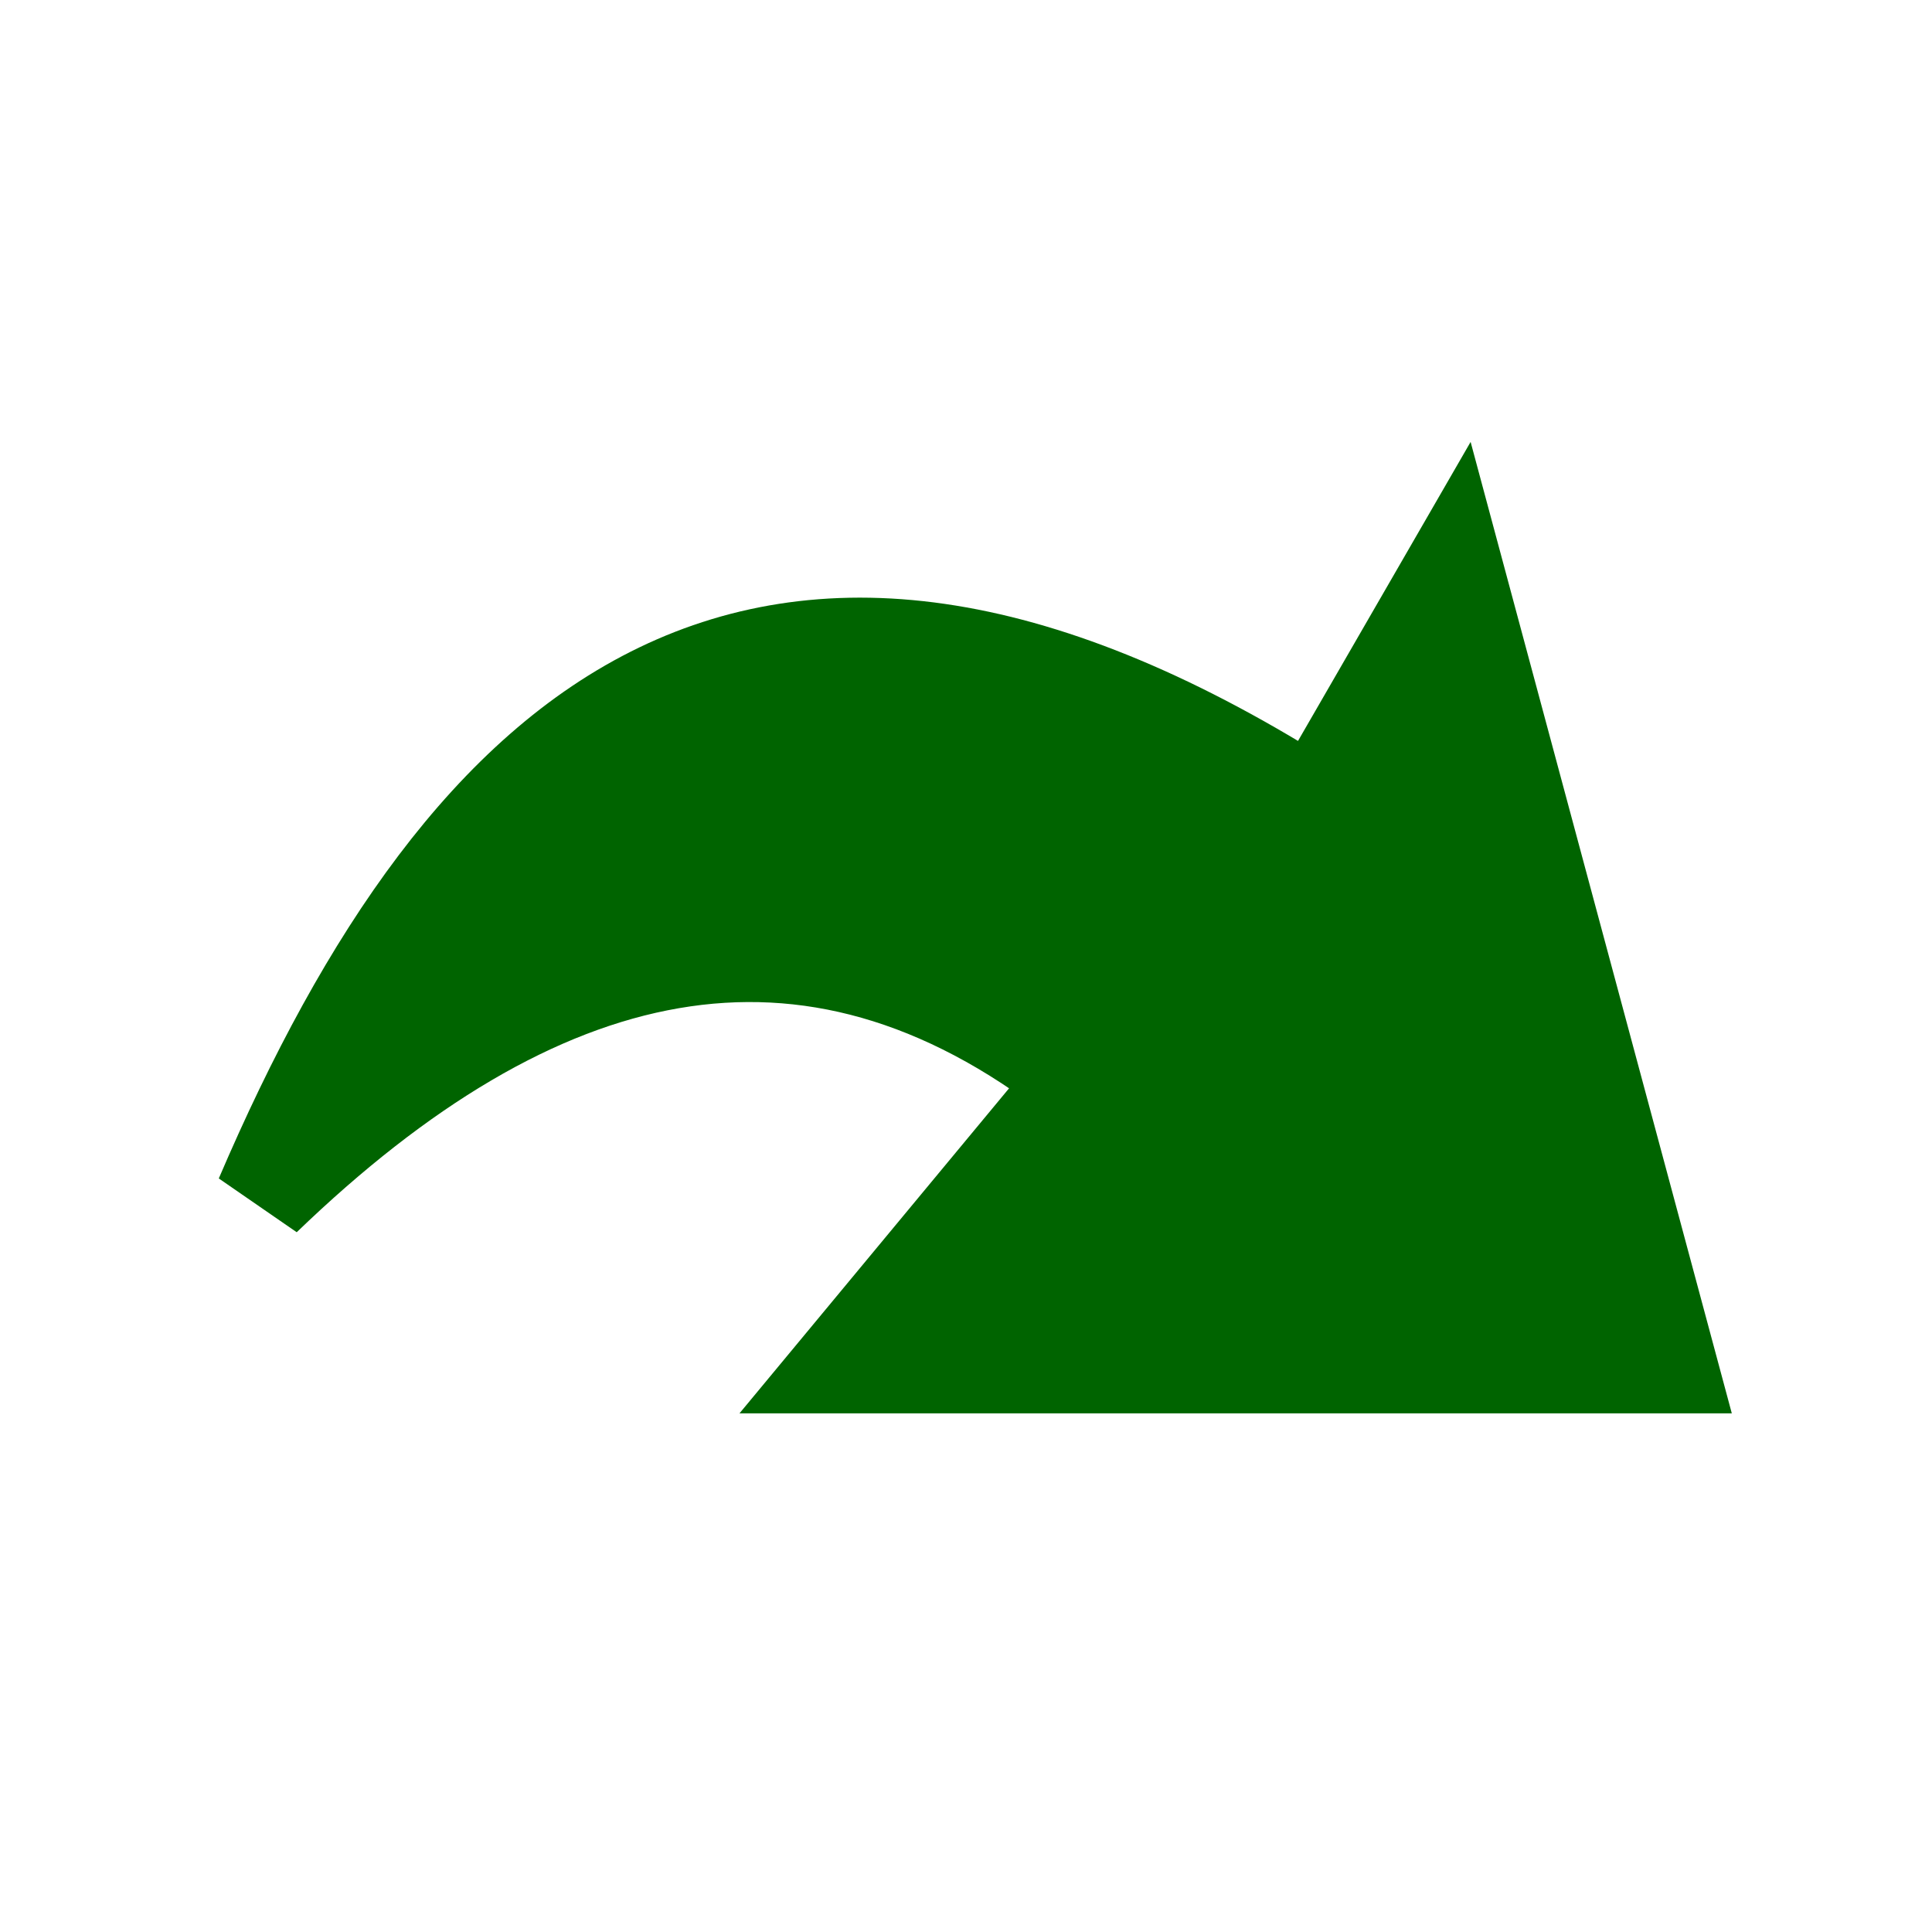
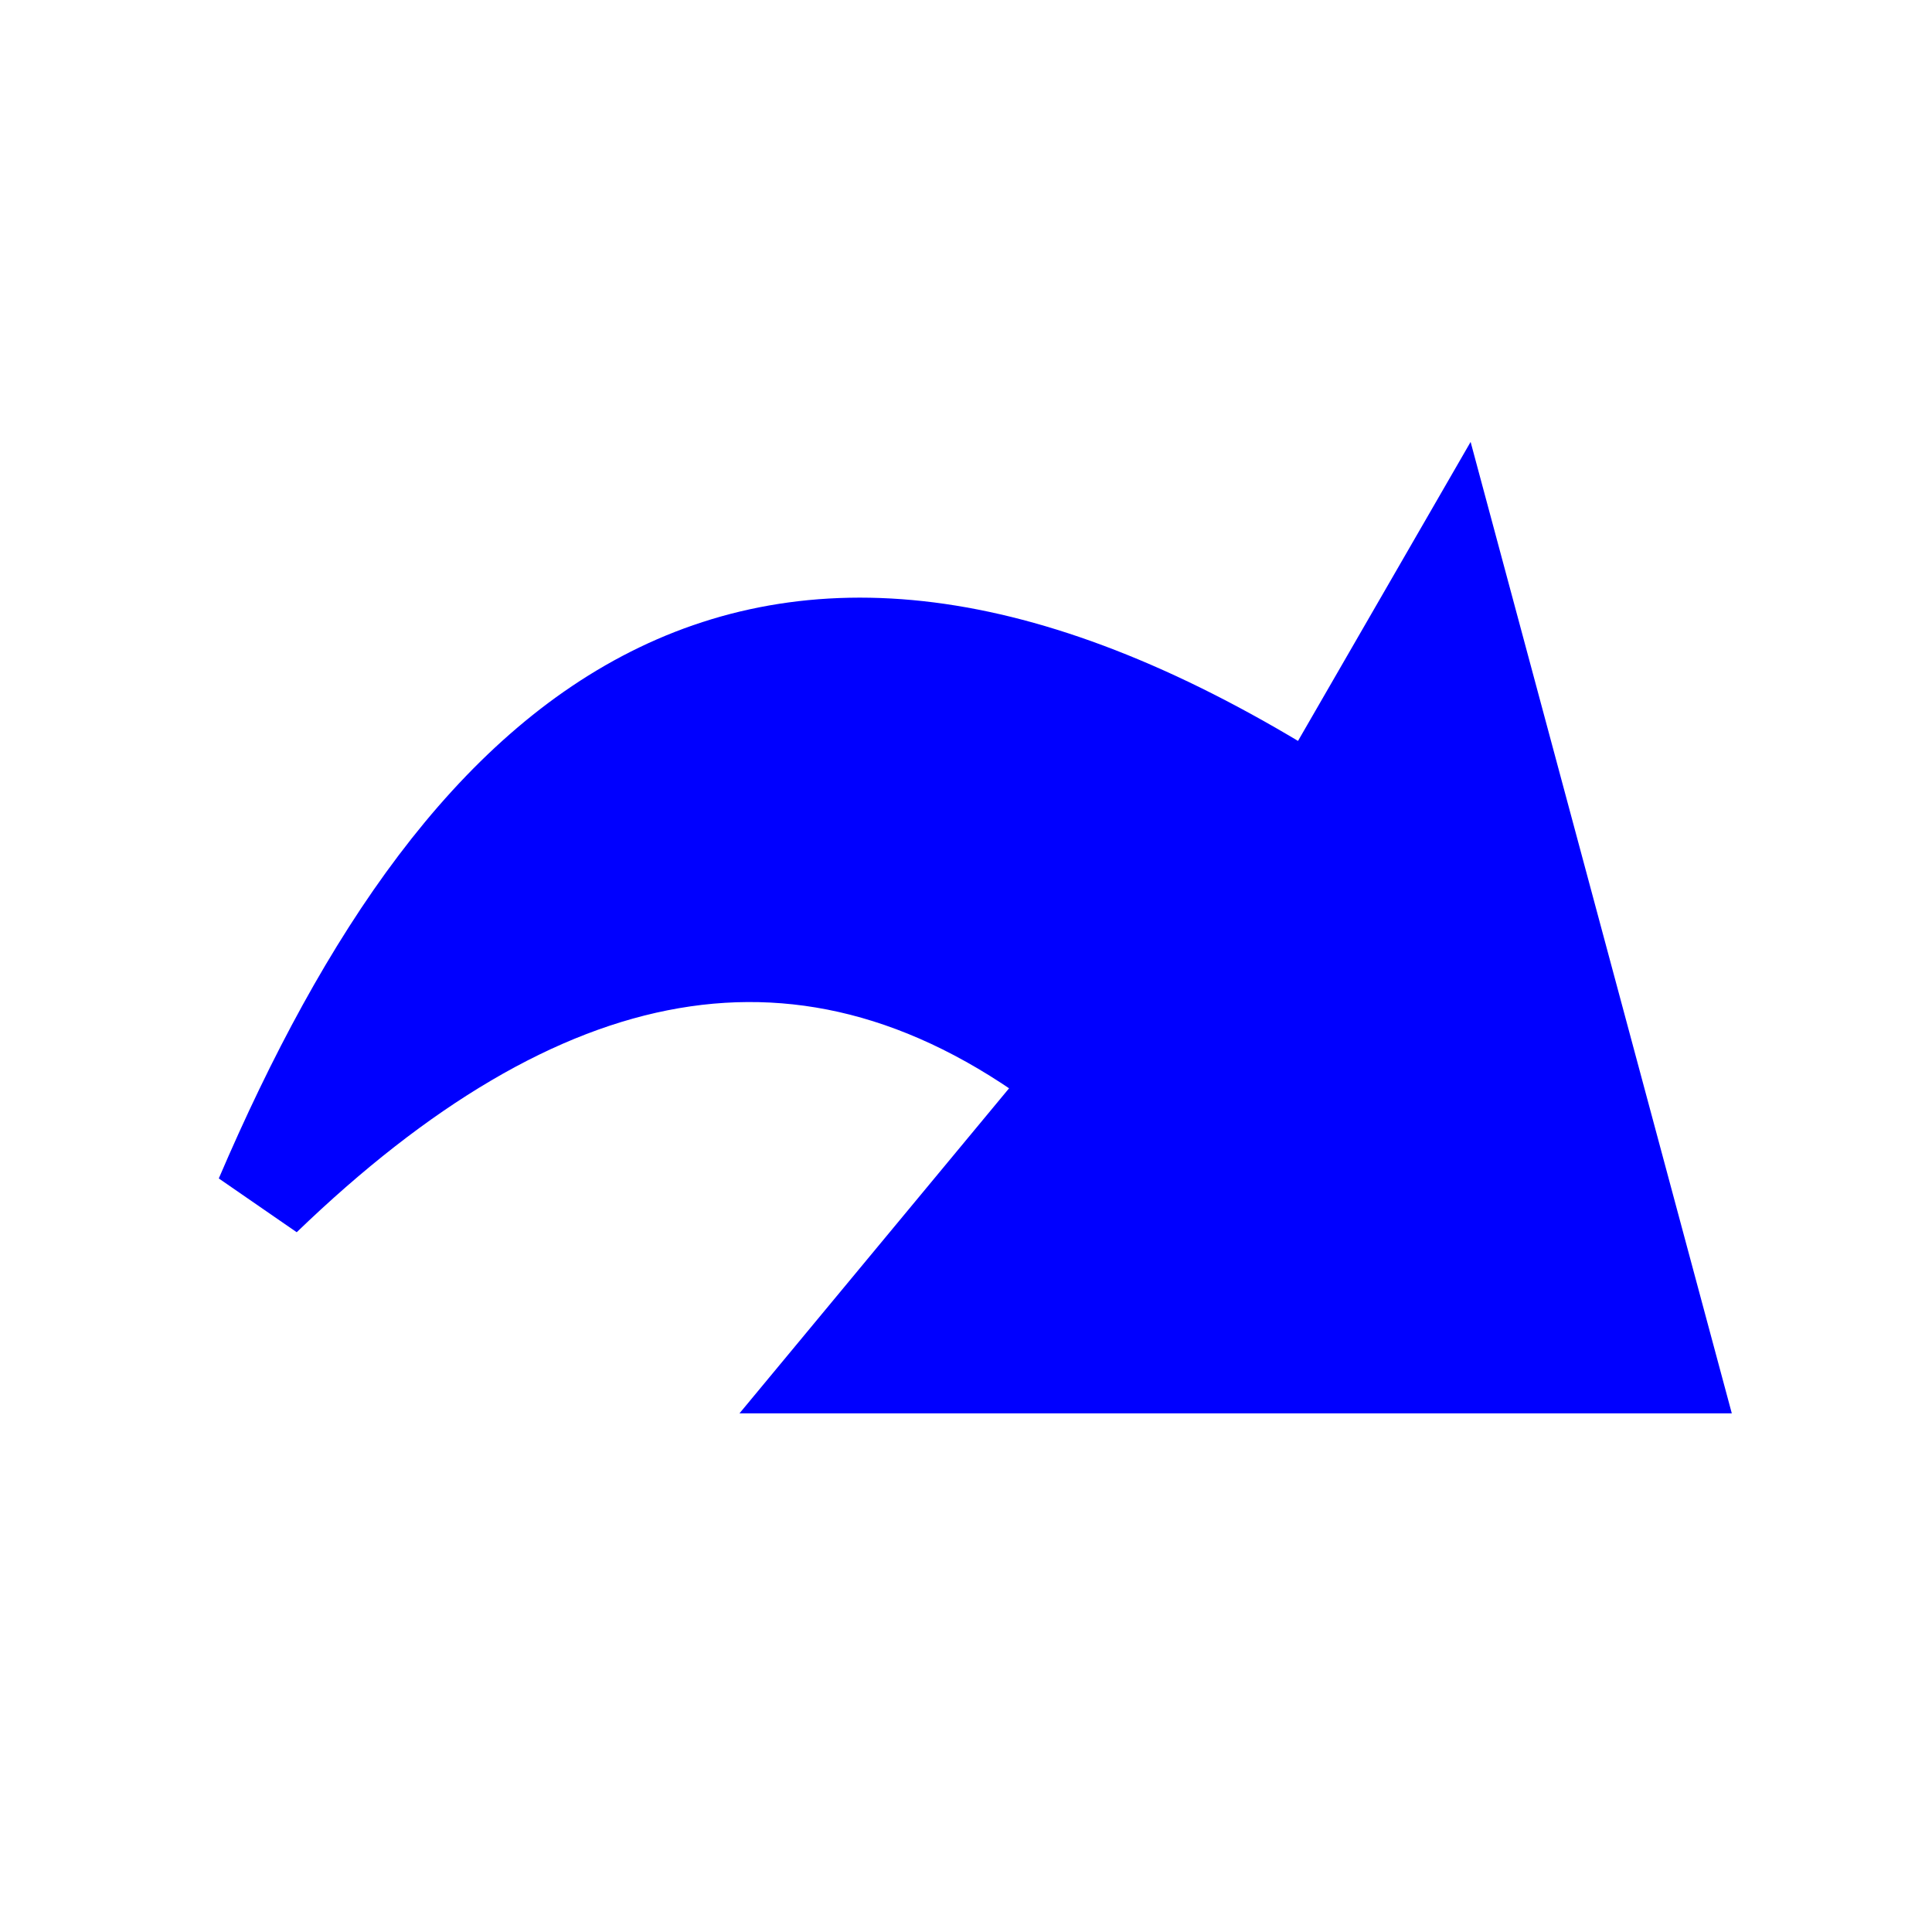
- <svg xmlns="http://www.w3.org/2000/svg" viewBox="0 0 100 100" width="1080px" height="1080px" stroke="rgb(0,100,0)" stroke-width="5" fill="rgb(0,100,0)">
+ <svg xmlns="http://www.w3.org/2000/svg" viewBox="0 0 100 100" width="1080px" height="1080px" stroke="rgb(0,0,255)" stroke-width="5" fill="rgb(0,0,255)">
  <path d="M 43.597 70.655 L 86.377 70.655 L 75.27 29.345 L 68.062 41.831 C 39.65 23.653 24.273 37.103 13.623 61.98 C 27.67 48.44 41.761 44.86 55.854 55.876 L 43.597 70.655 z" />
</svg>
